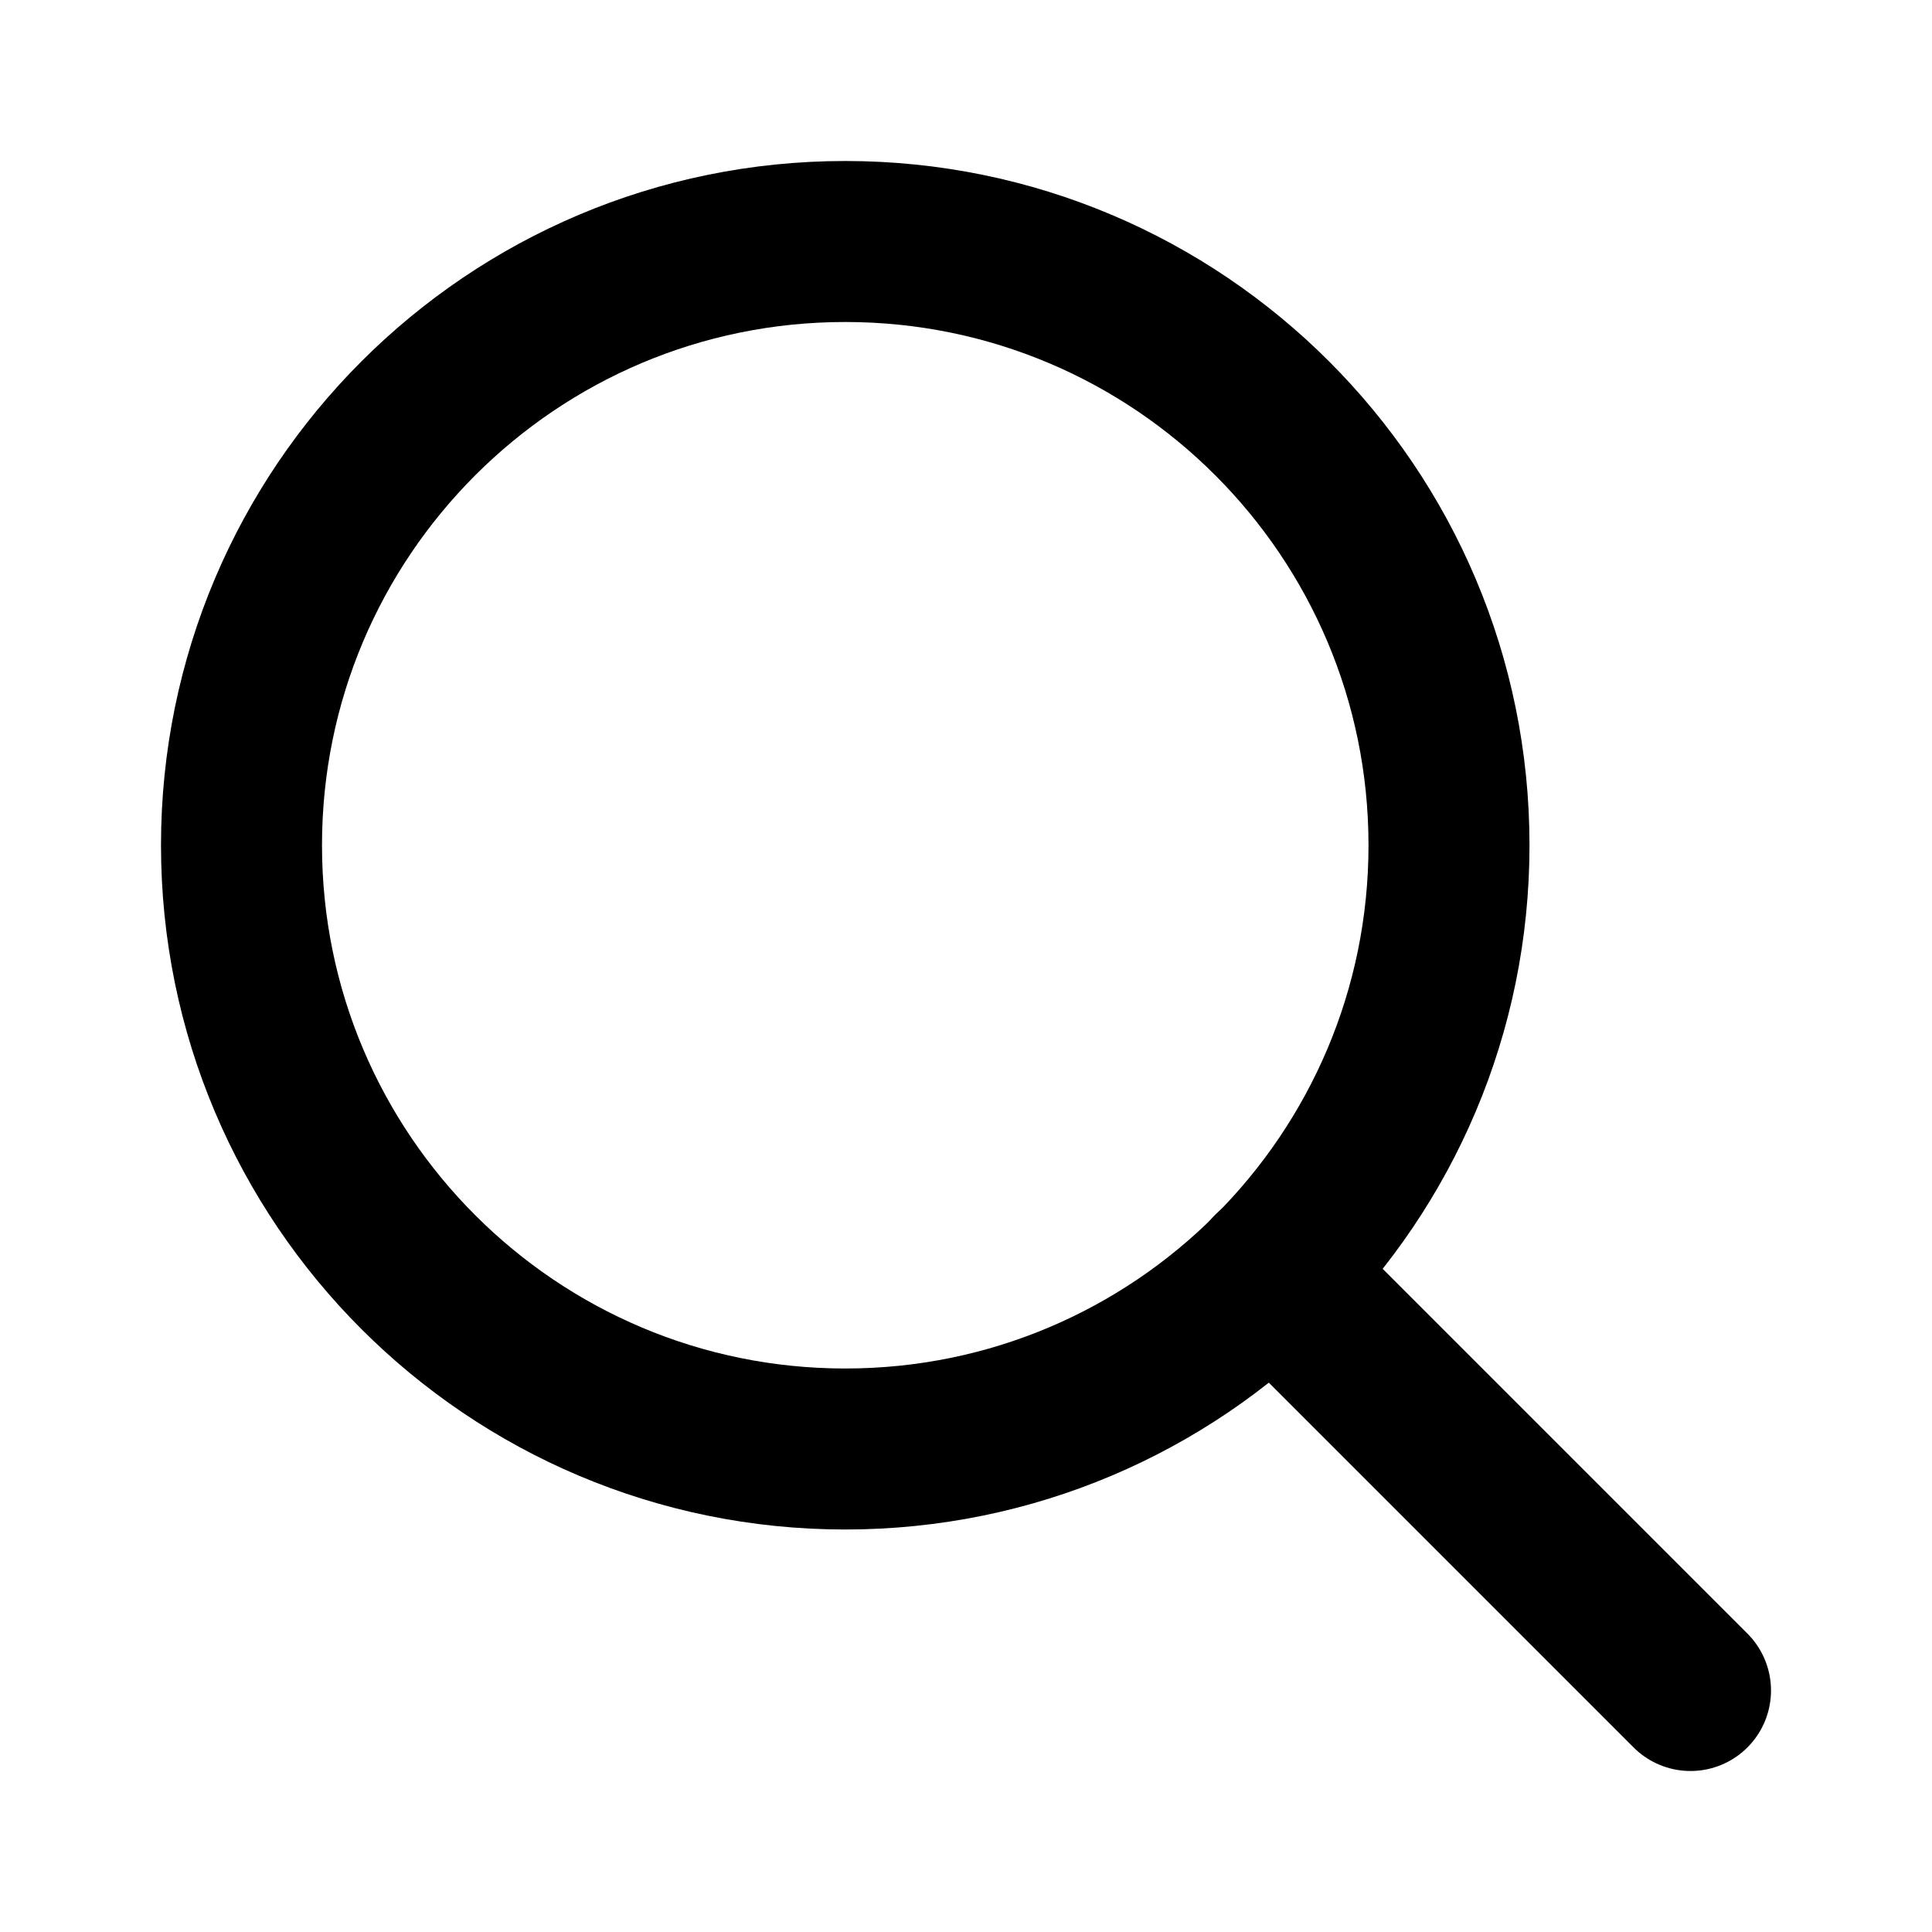
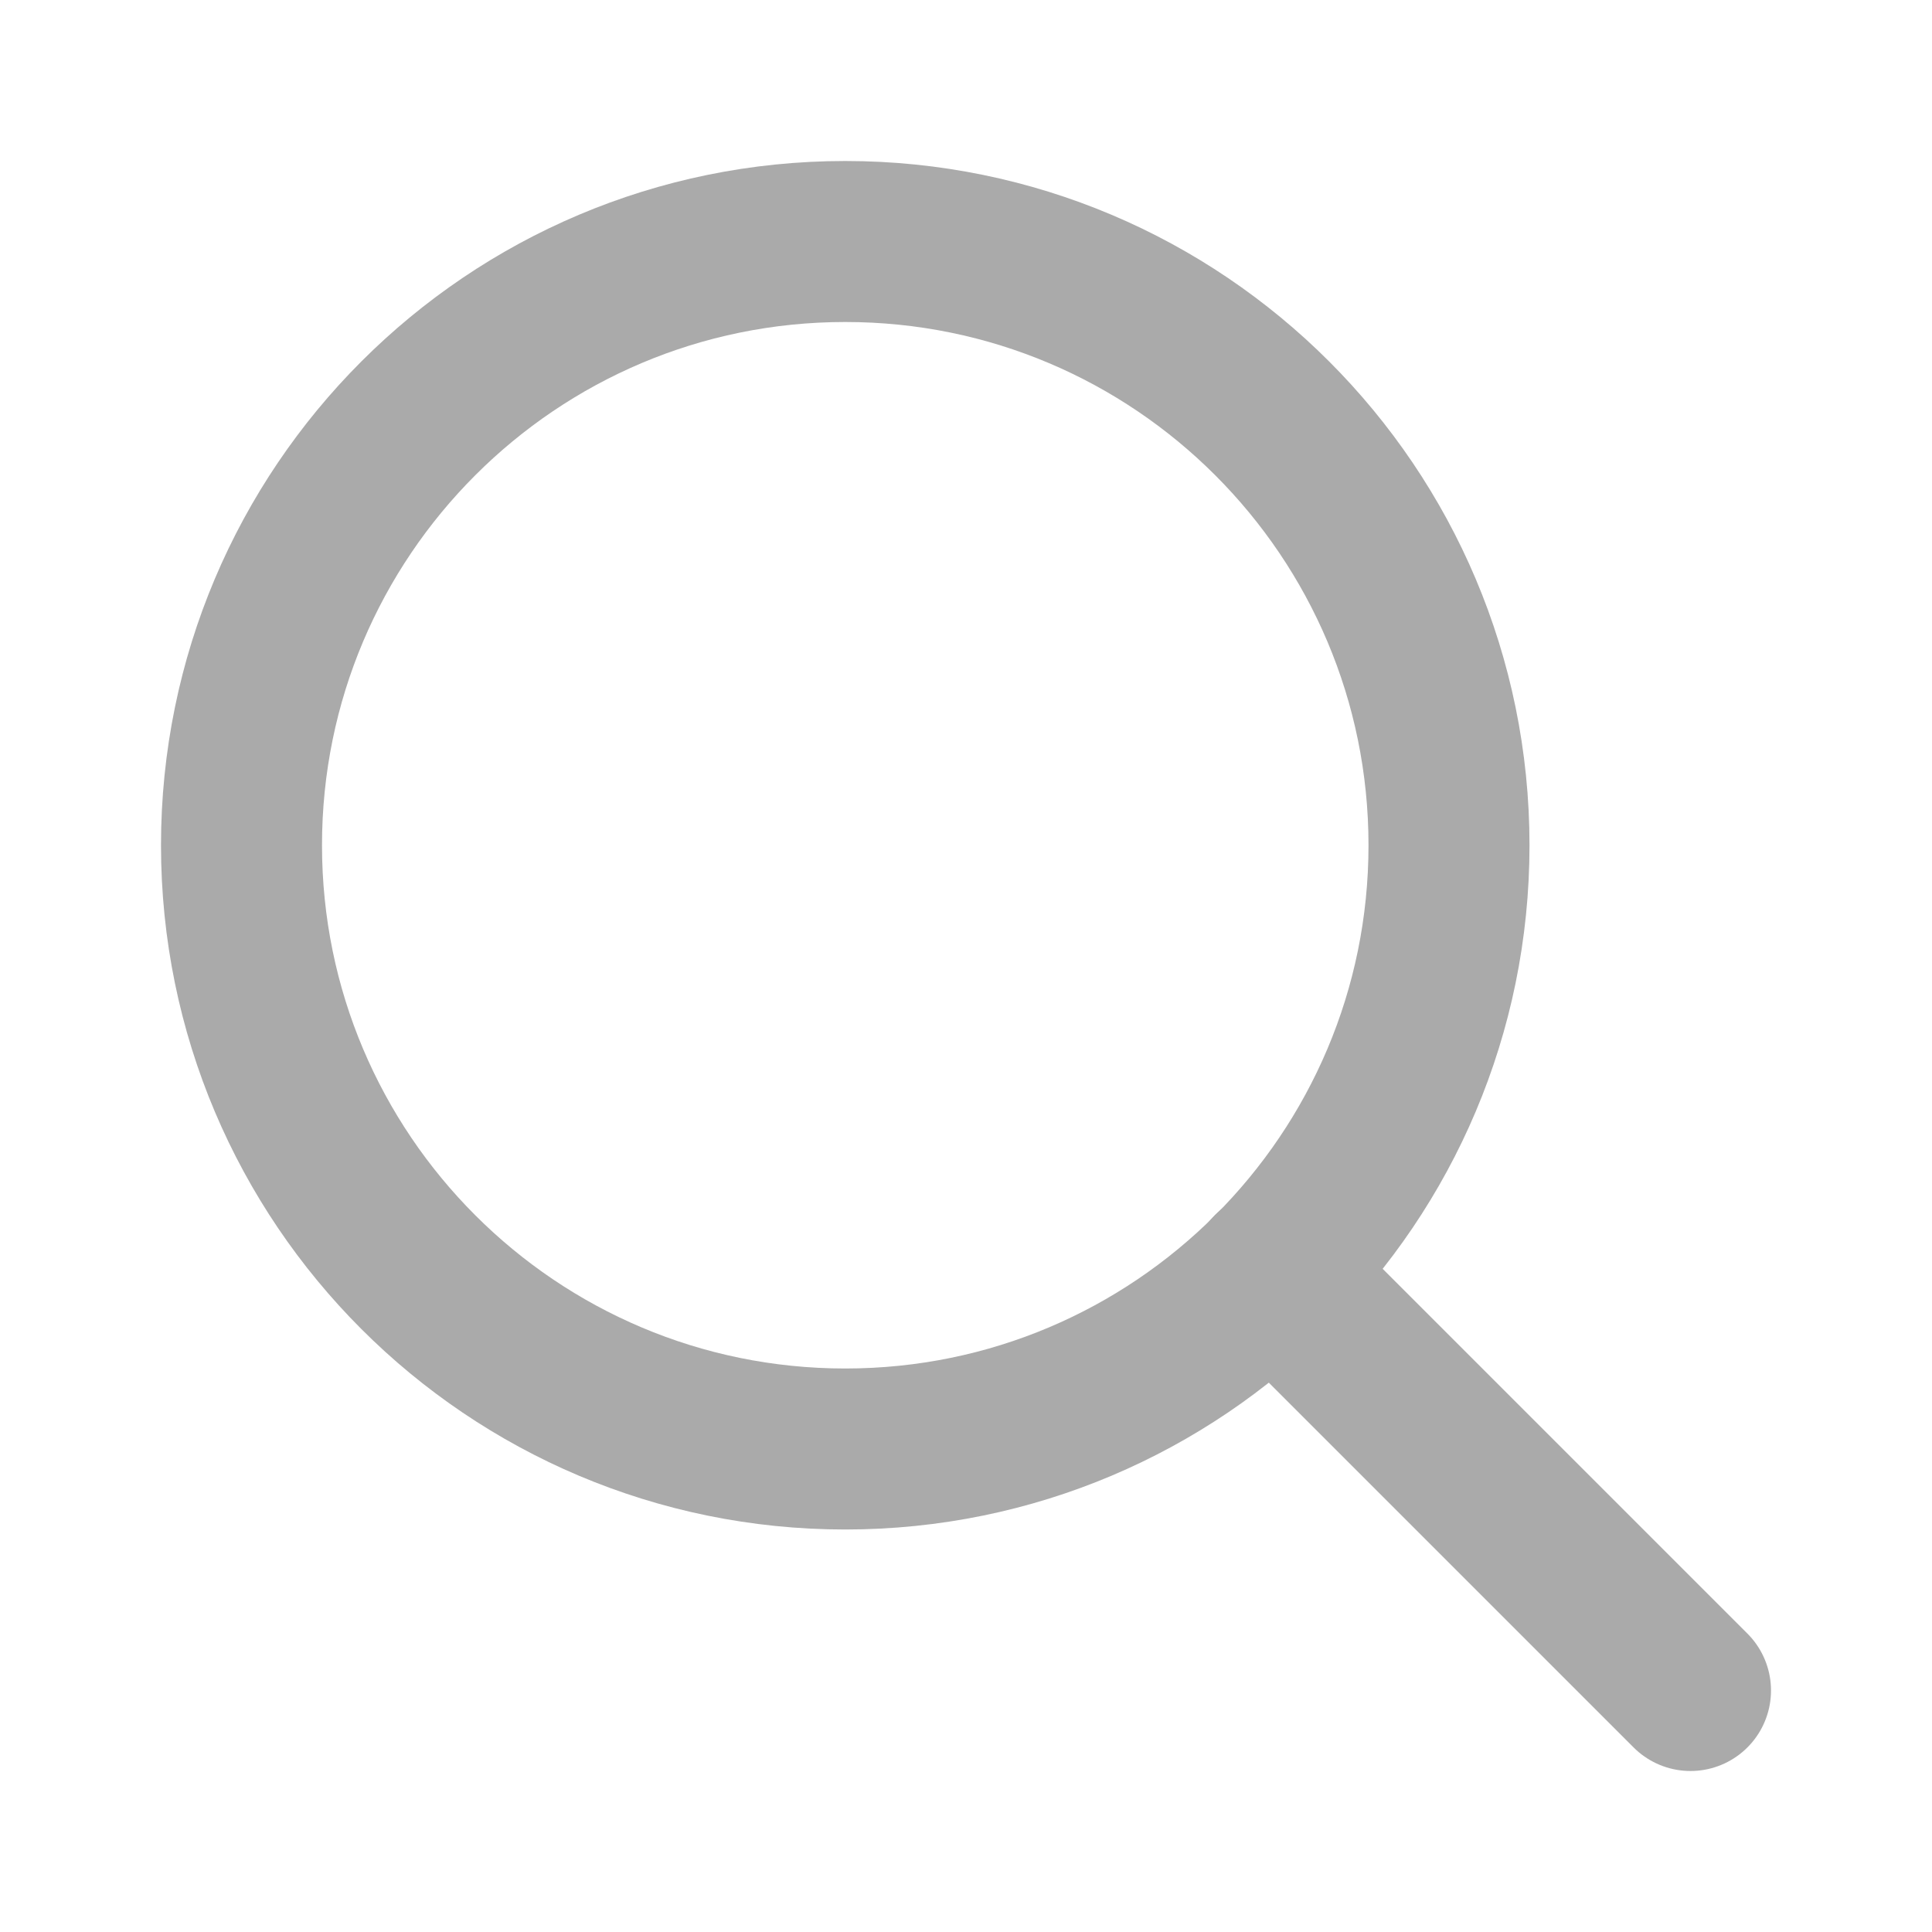
- <svg xmlns="http://www.w3.org/2000/svg" fill="none" height="24" stroke="#000" stroke-linecap="round" stroke-linejoin="round" stroke-width="2" viewBox="0 0 24 24" width="24">
-   <circle cx="10.5" cy="10.5" r="7.5" />
-   <line x1="21" x2="15.8" y1="21" y2="15.8" />
+ <svg xmlns="http://www.w3.org/2000/svg" version="1.1" id="Layer_1" x="0px" y="0px" viewBox="0 0 24 24" style="enable-background:new 0 0 24 24;" xml:space="preserve">
+   <style type="text/css">
+ 	.st0{fill:none;stroke:#AAAAAA;stroke-width:2;stroke-linecap:round;stroke-linejoin:round;}
+ </style>
+   <circle class="st0" cx="10.5" cy="10.5" r="7.5" />
+   <line class="st0" x1="21" y1="21" x2="15.8" y2="15.8" />
</svg>
